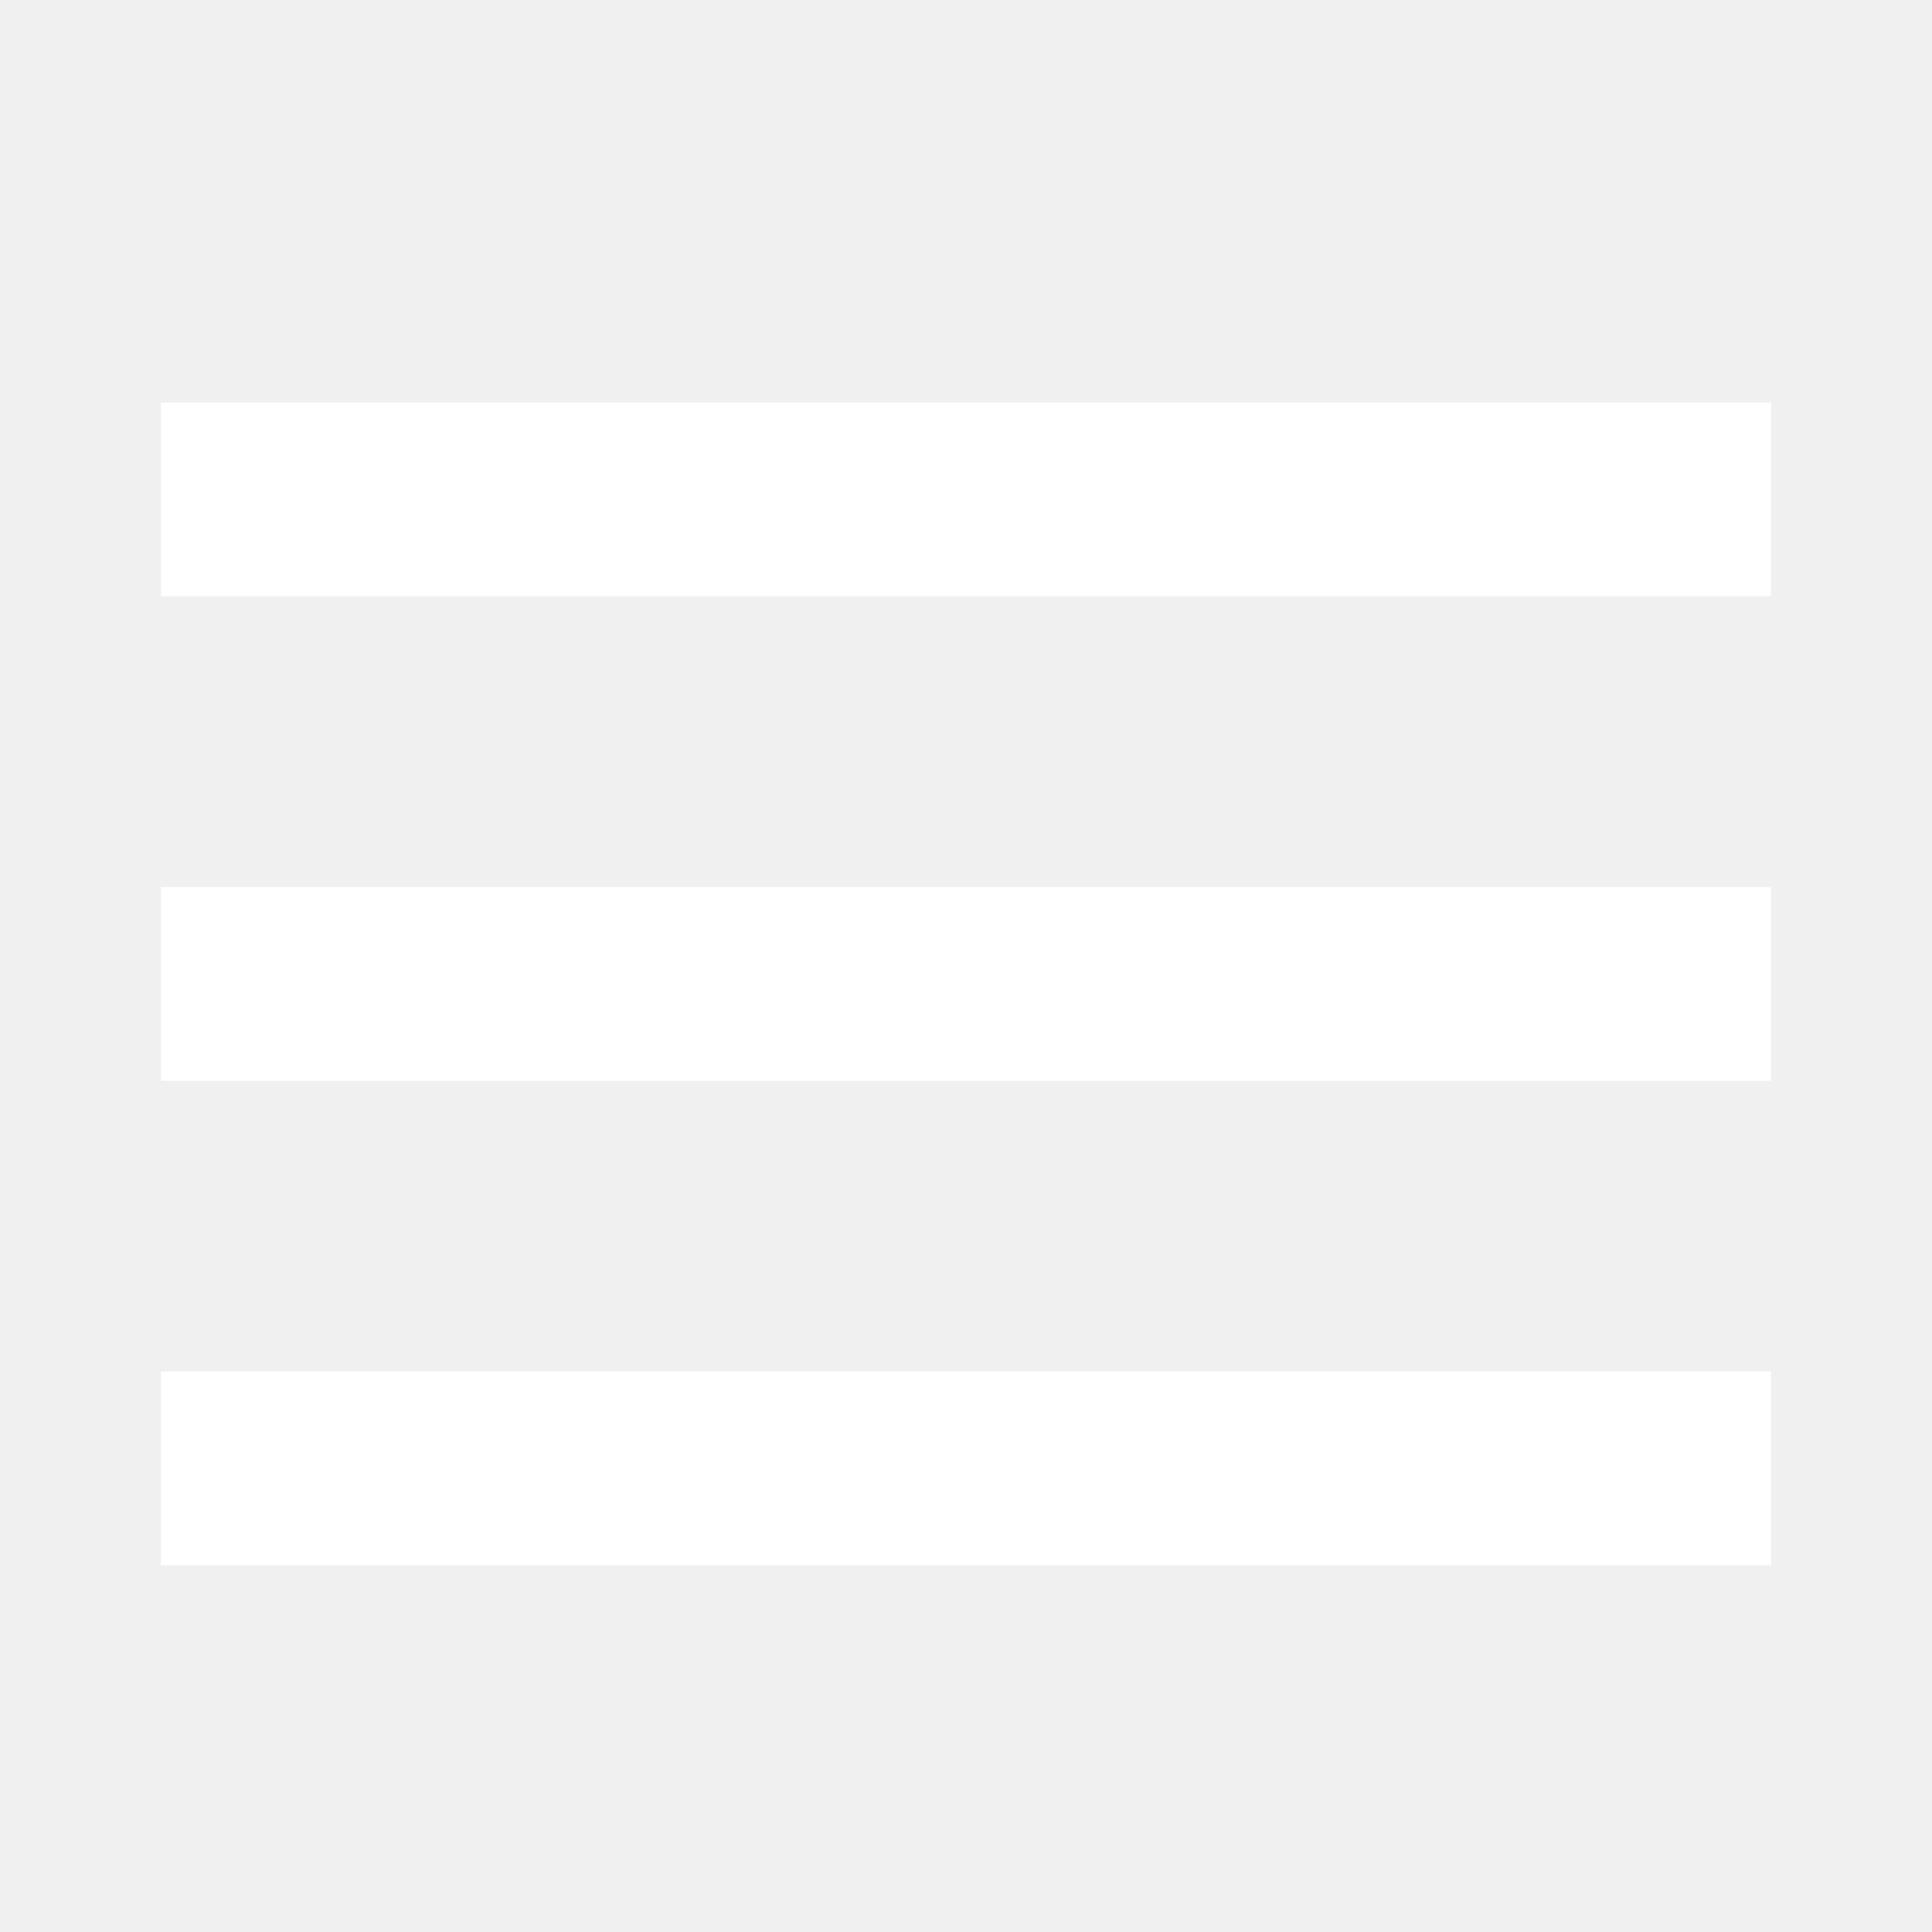
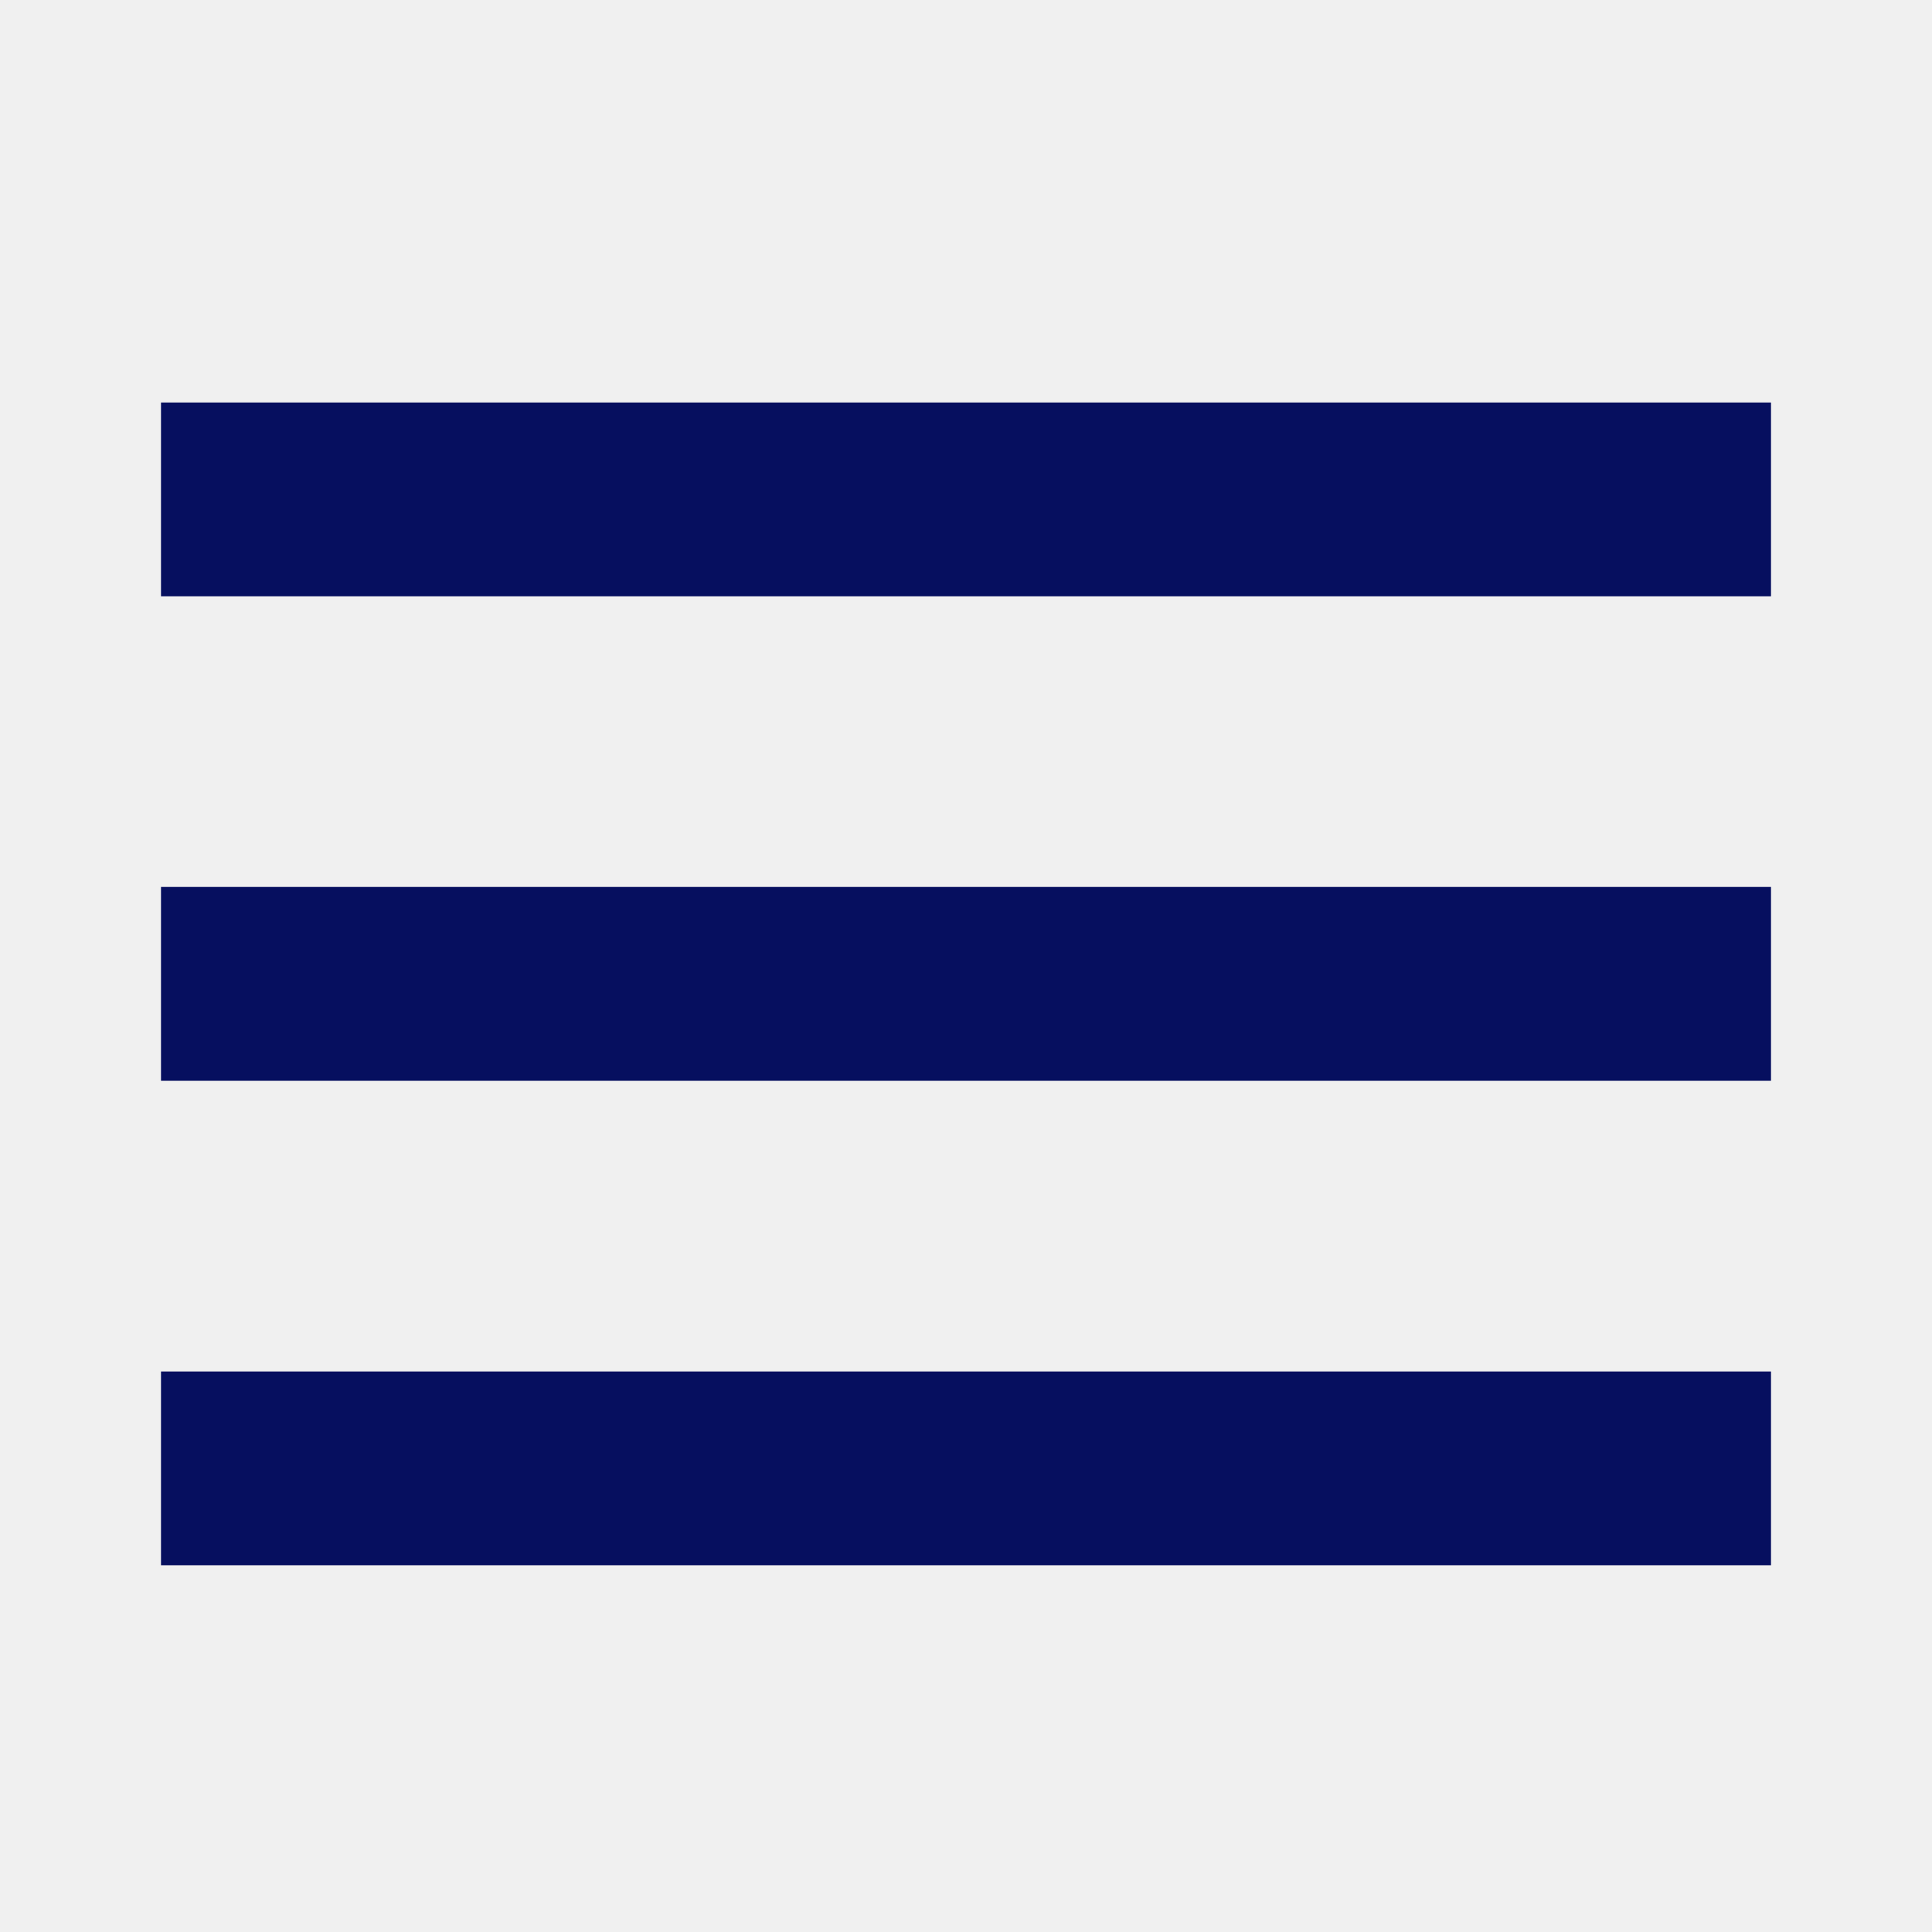
<svg xmlns="http://www.w3.org/2000/svg" width="24" height="24" viewBox="0 0 24 24" fill="none">
-   <g clip-path="url(#loy19yjc1a)">
-     <path fill-rule="evenodd" clip-rule="evenodd" d="M2 19.444h20v-2.407H2v2.407zm0-6.018h20v-2.408H2v2.408zM2 5v2.407h20V5H2z" fill="#fff" />
+   <g clip-path="url(#bikoaqowwa)">
+     <path fill-rule="evenodd" clip-rule="evenodd" d="M2 19.444h20v-2.407H2v2.407zm0-6.018h20v-2.408H2v2.408zM2 5v2.407h20V5H2z" fill="#060F5F" />
  </g>
  <defs>
-     <clipPath id="loy19yjc1a">
+     <clipPath id="bikoaqowwa">
      <path fill="#fff" d="M0 0h24v24H0z" />
    </clipPath>
  </defs>
</svg>
